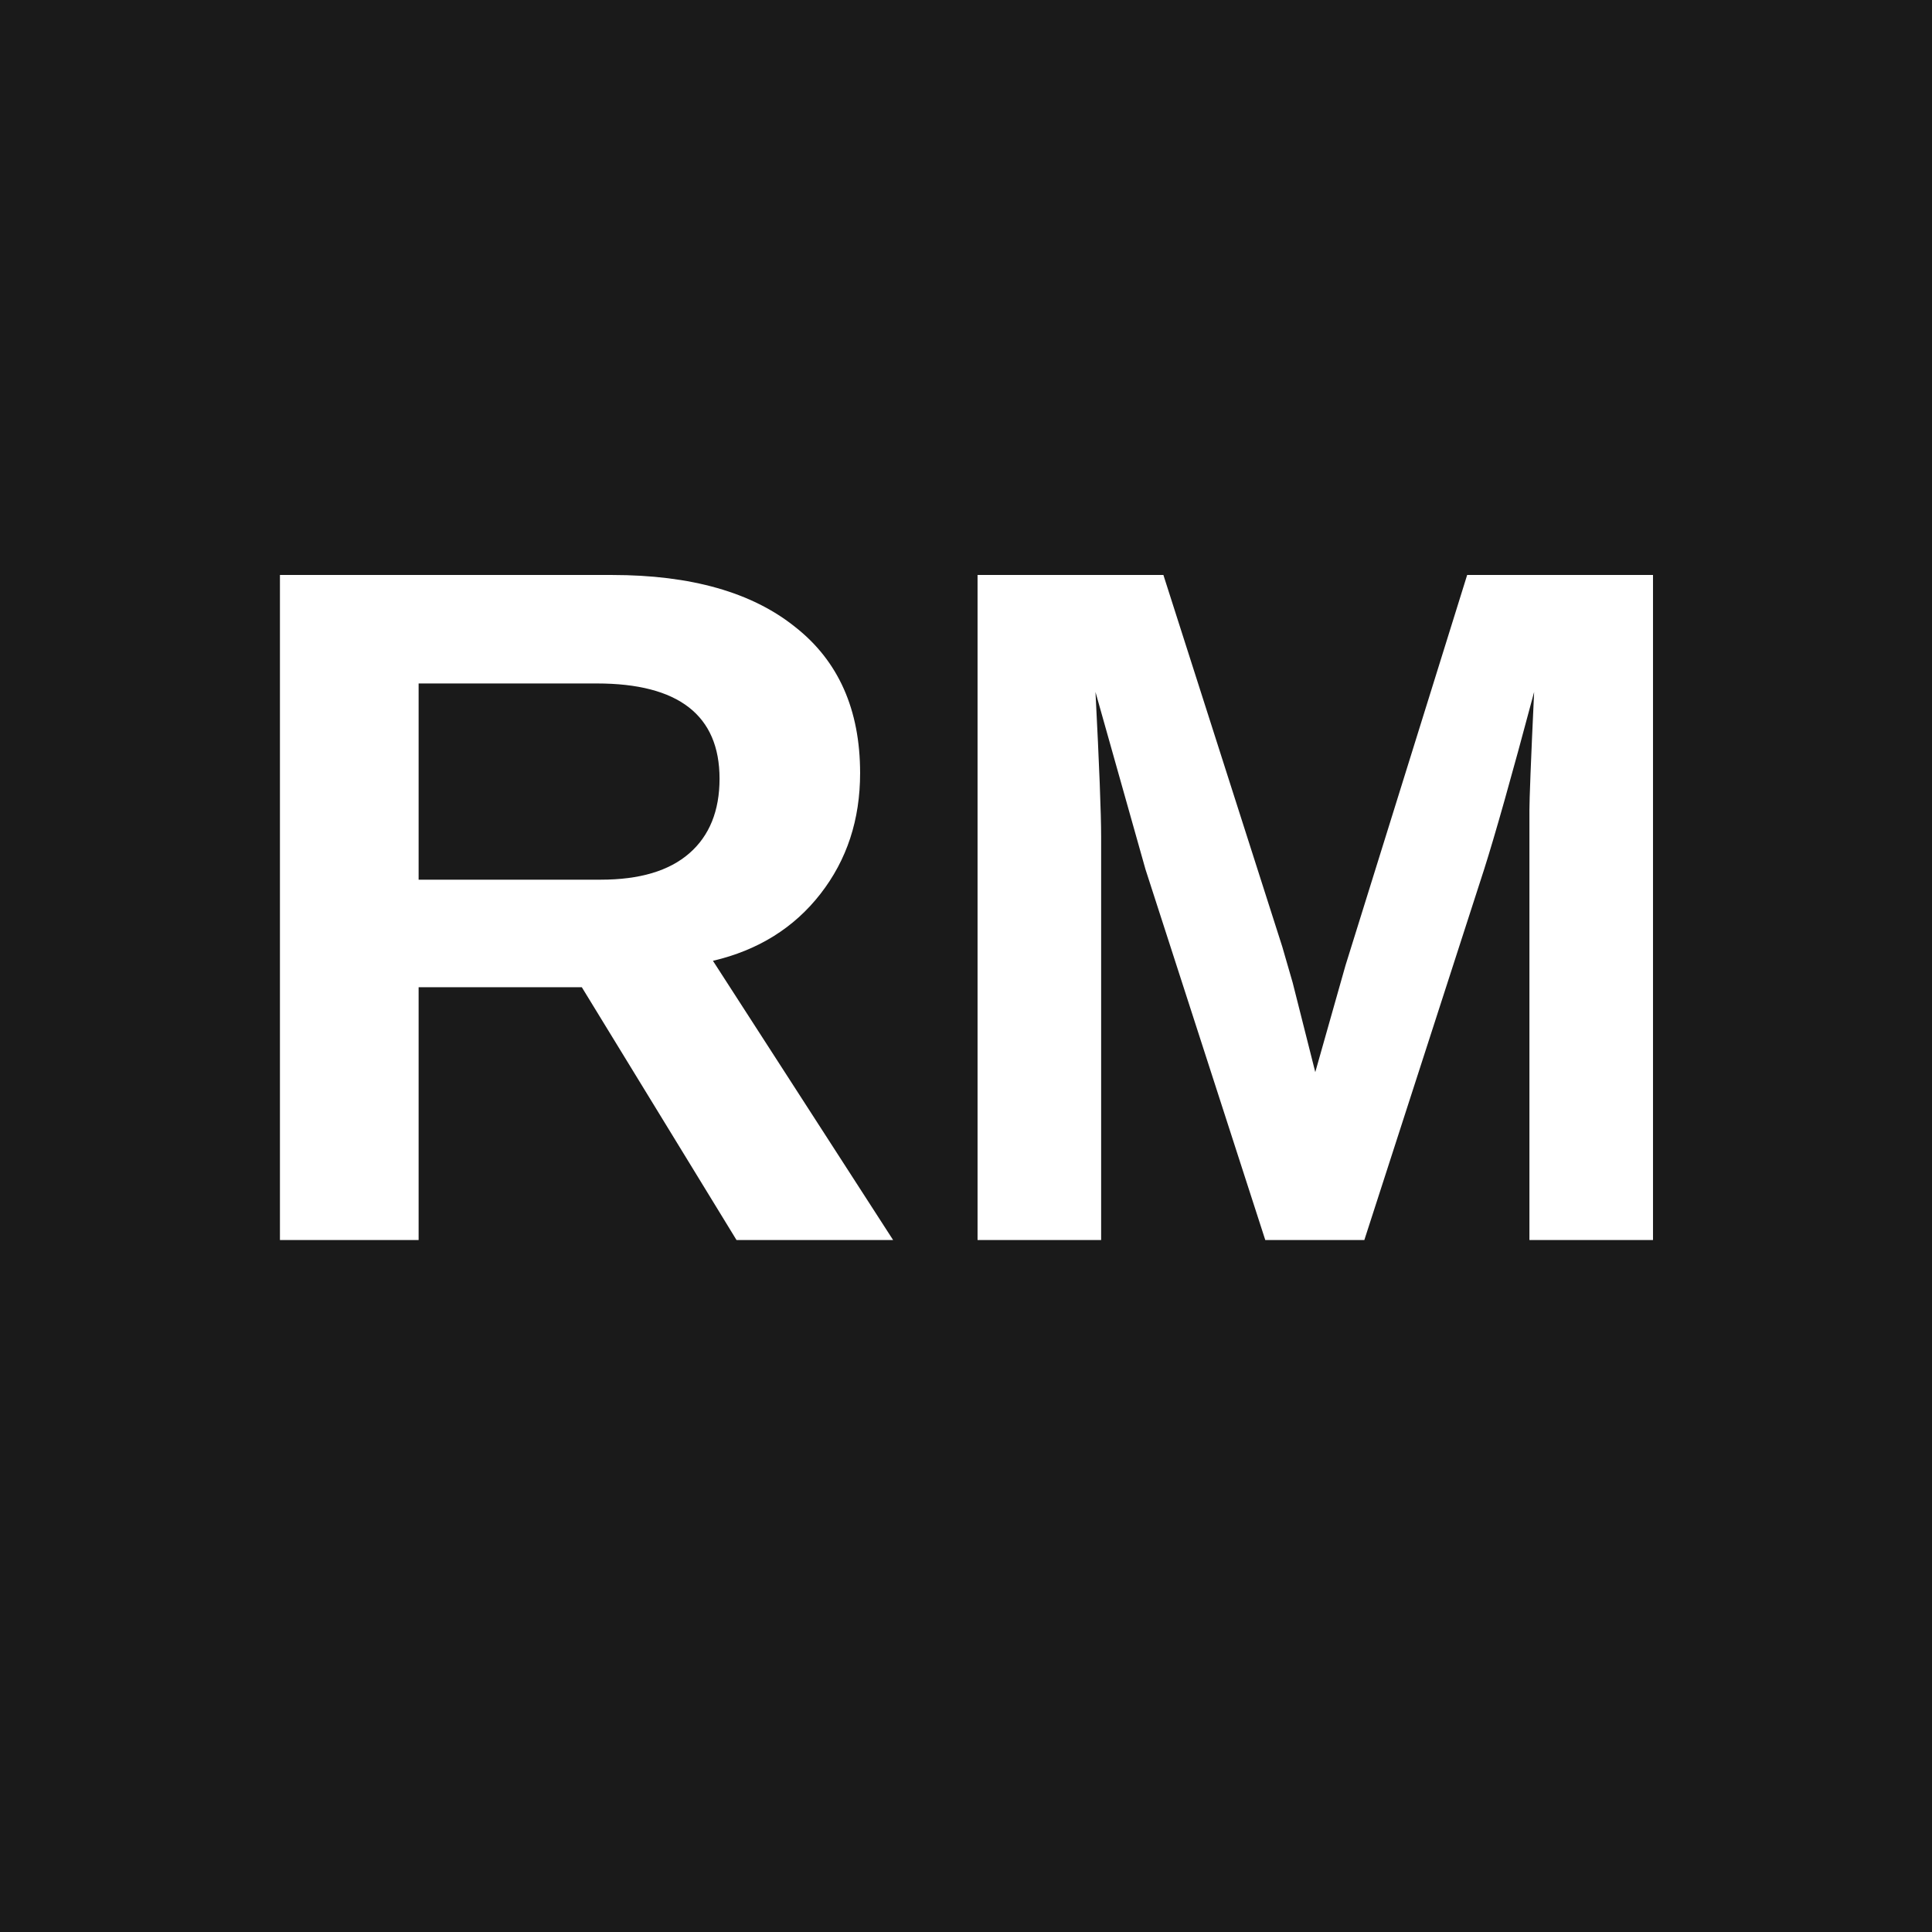
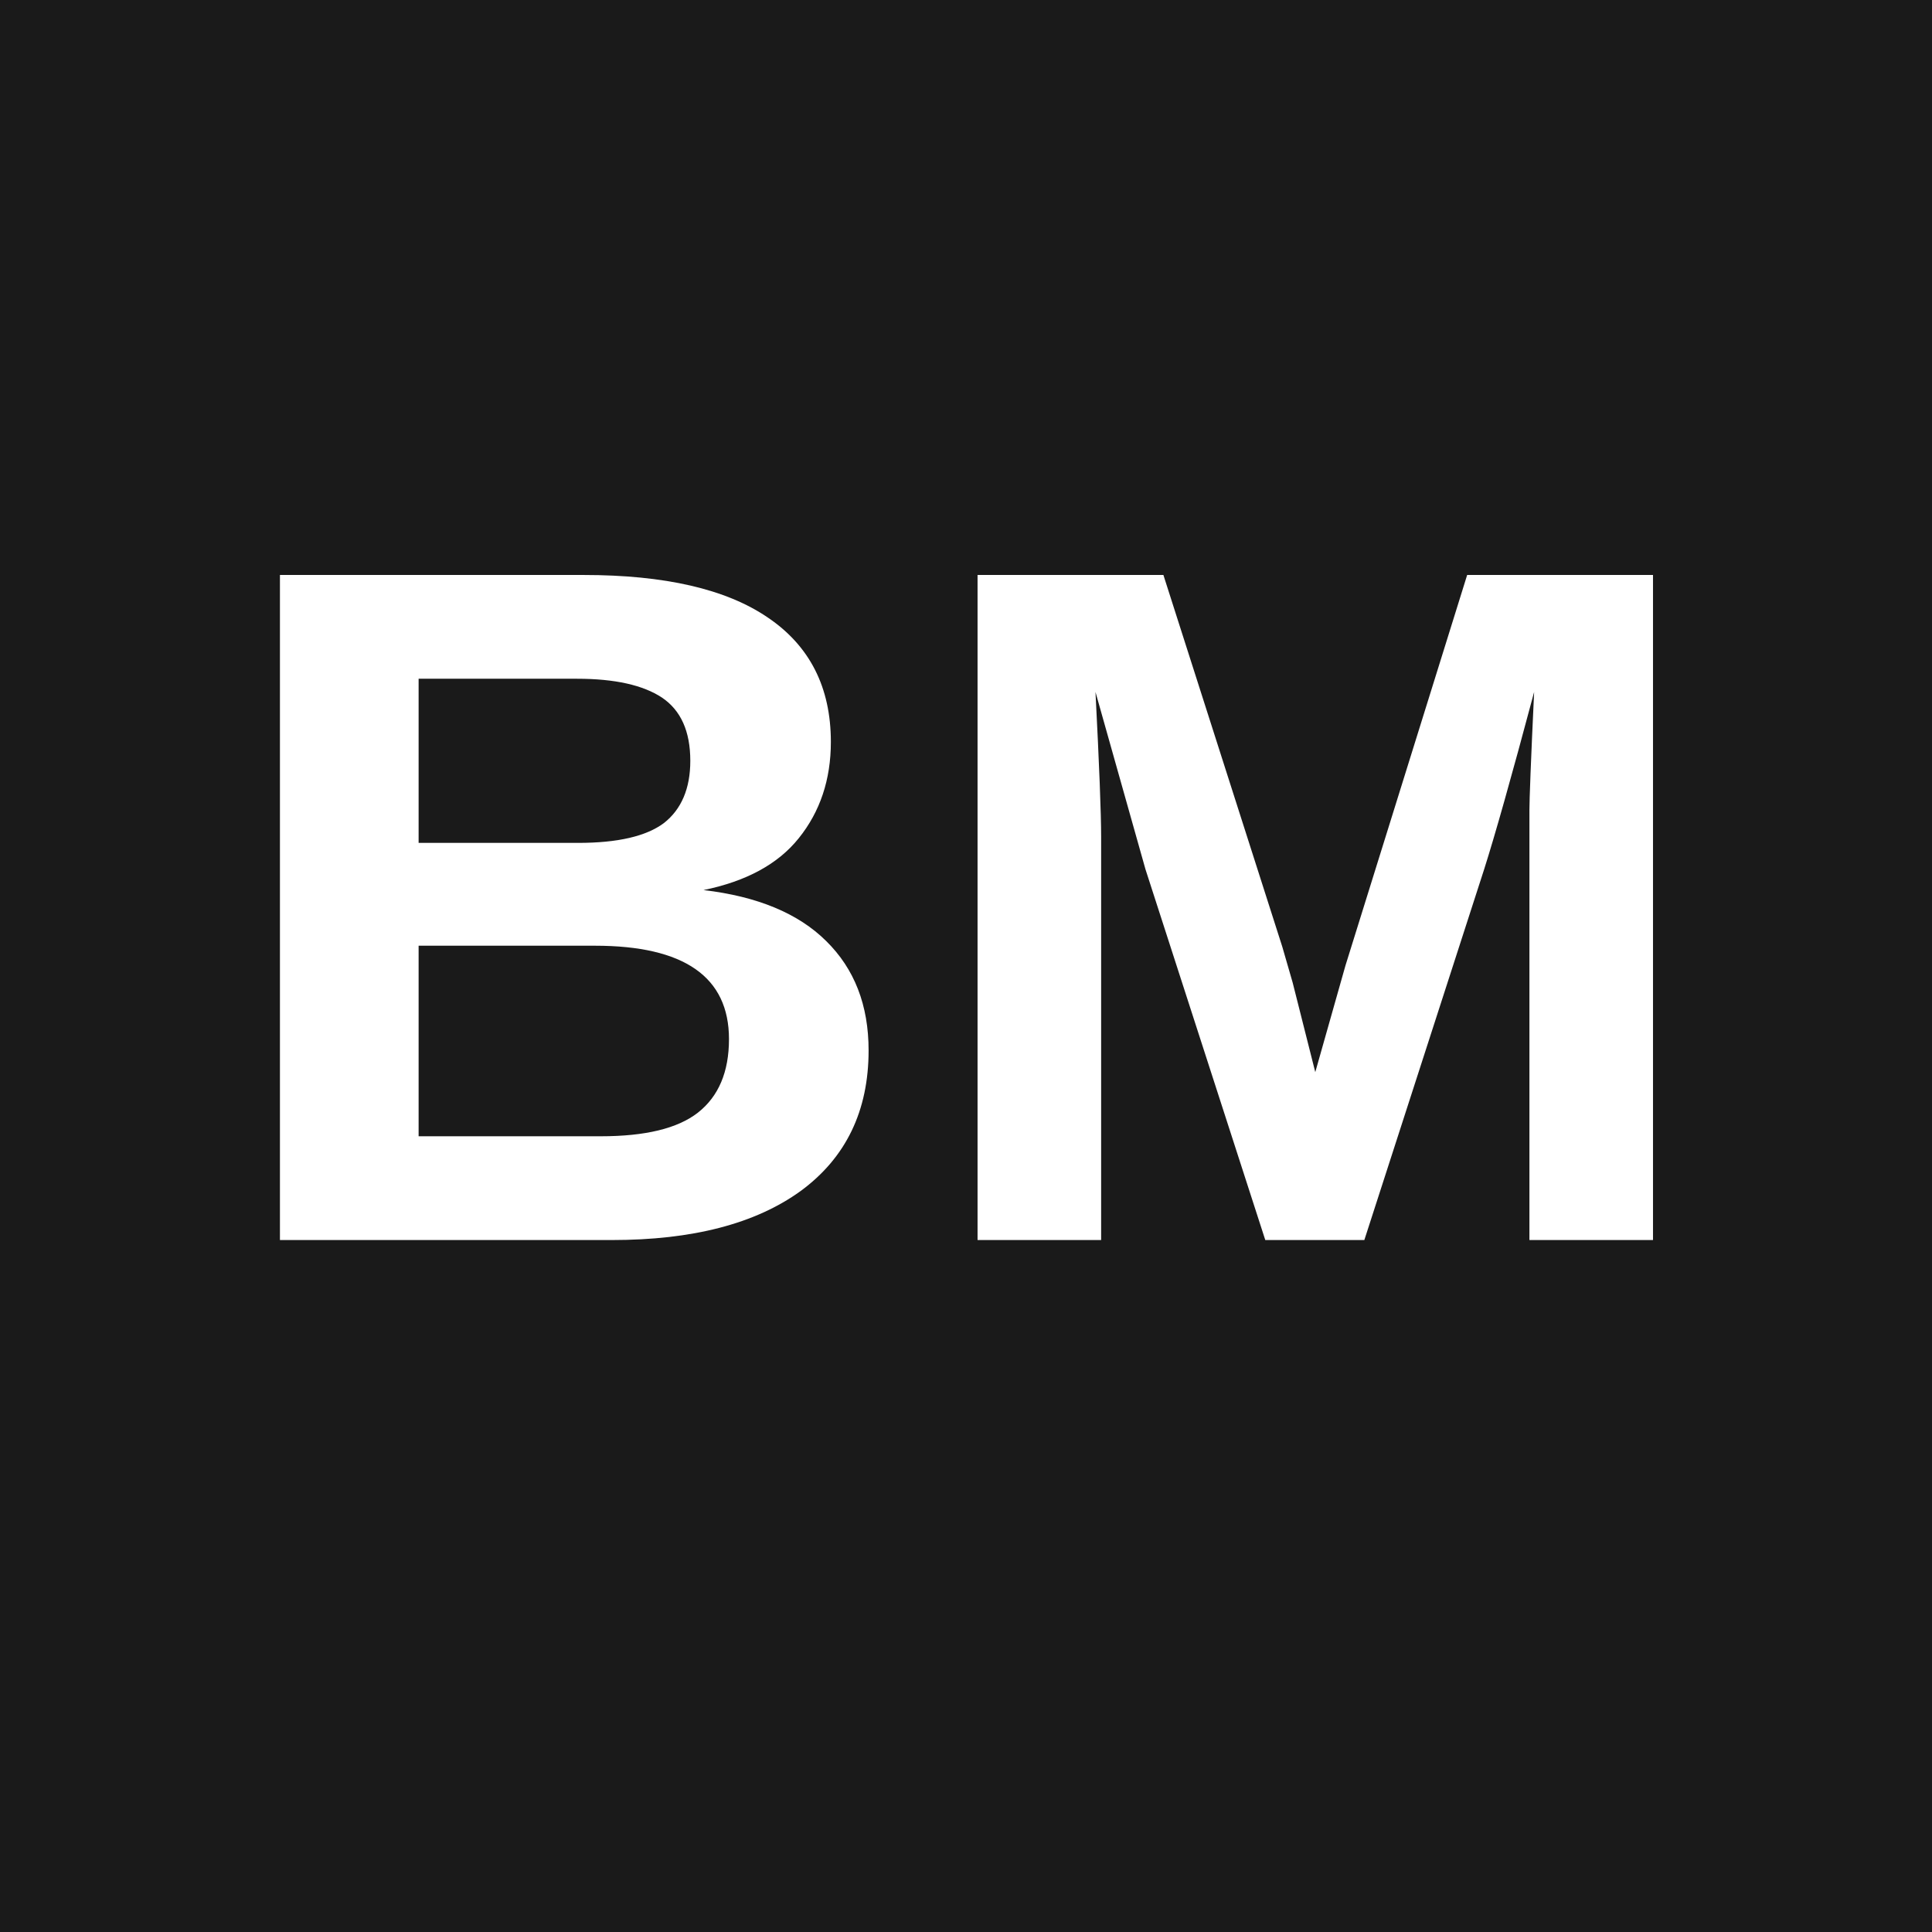
<svg xmlns="http://www.w3.org/2000/svg" width="32" height="32" viewBox="0 0 32 32">
  <rect width="32" height="32" fill="#1a1a1a" />
  <text x="50%" y="50%" dominant-baseline="middle" text-anchor="middle" font-family="Arial" font-weight="bold" font-size="16" fill="white">
-     RM
+     BM
  </text>
</svg>
